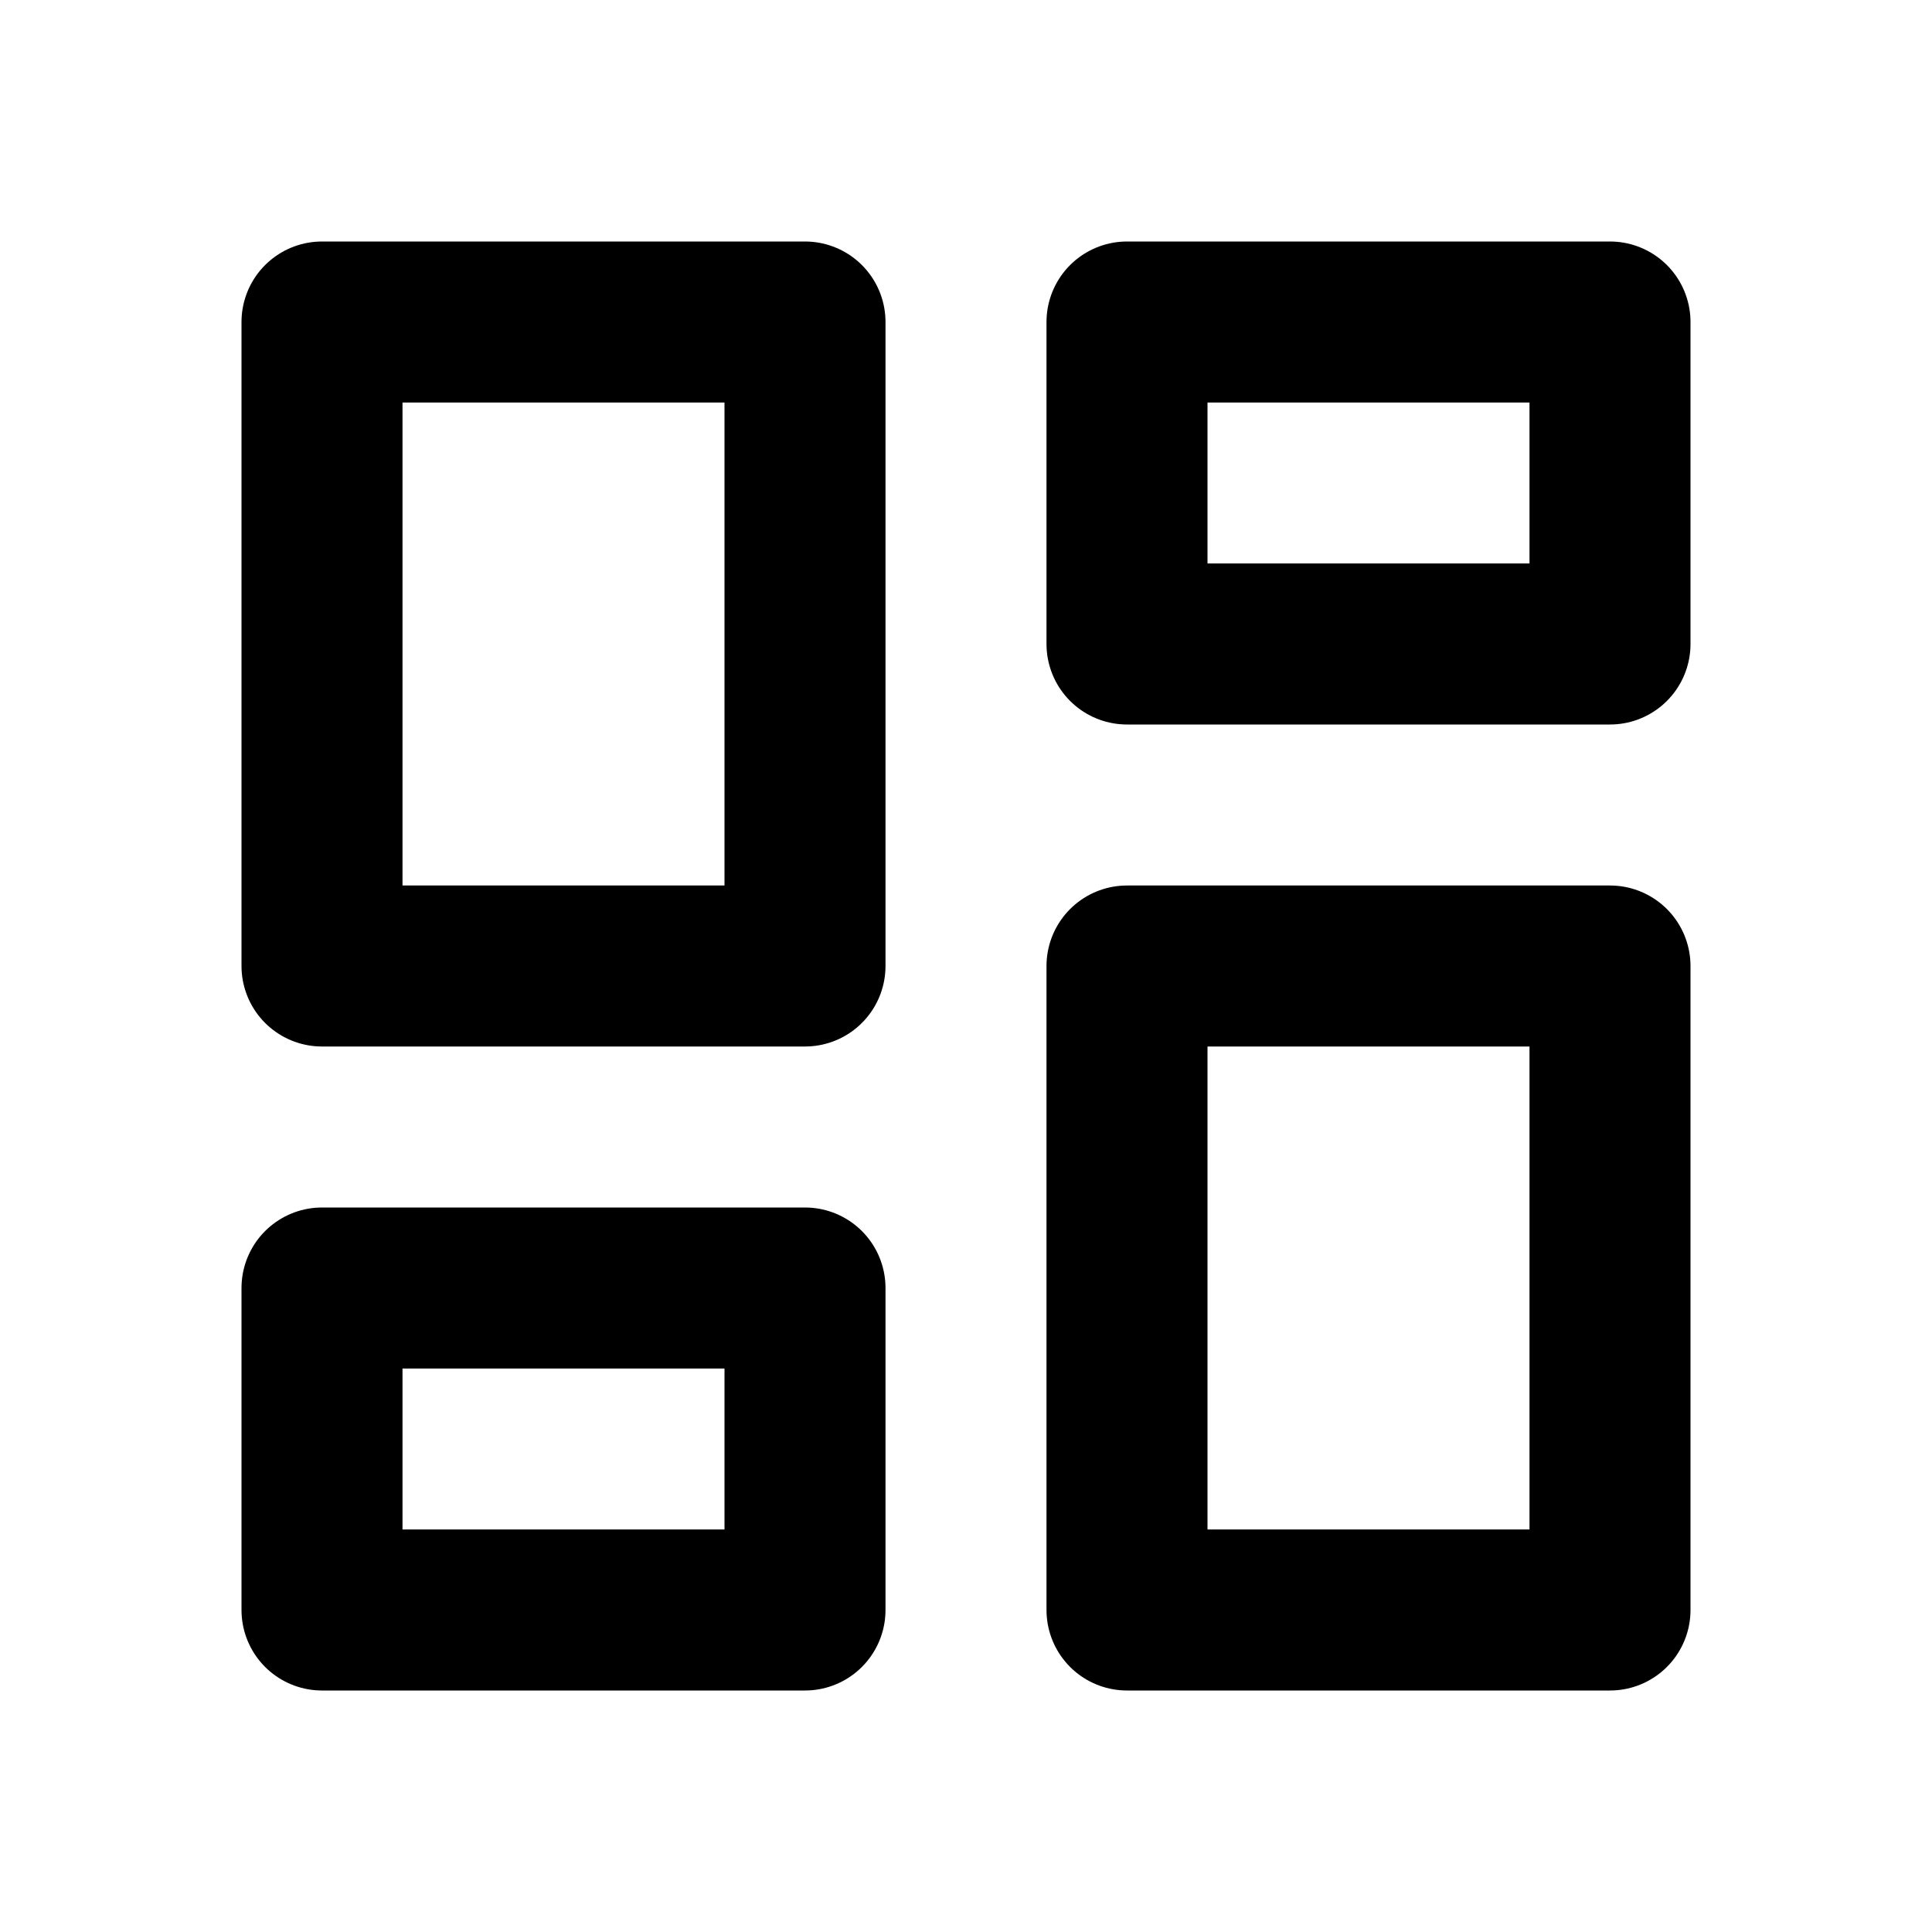
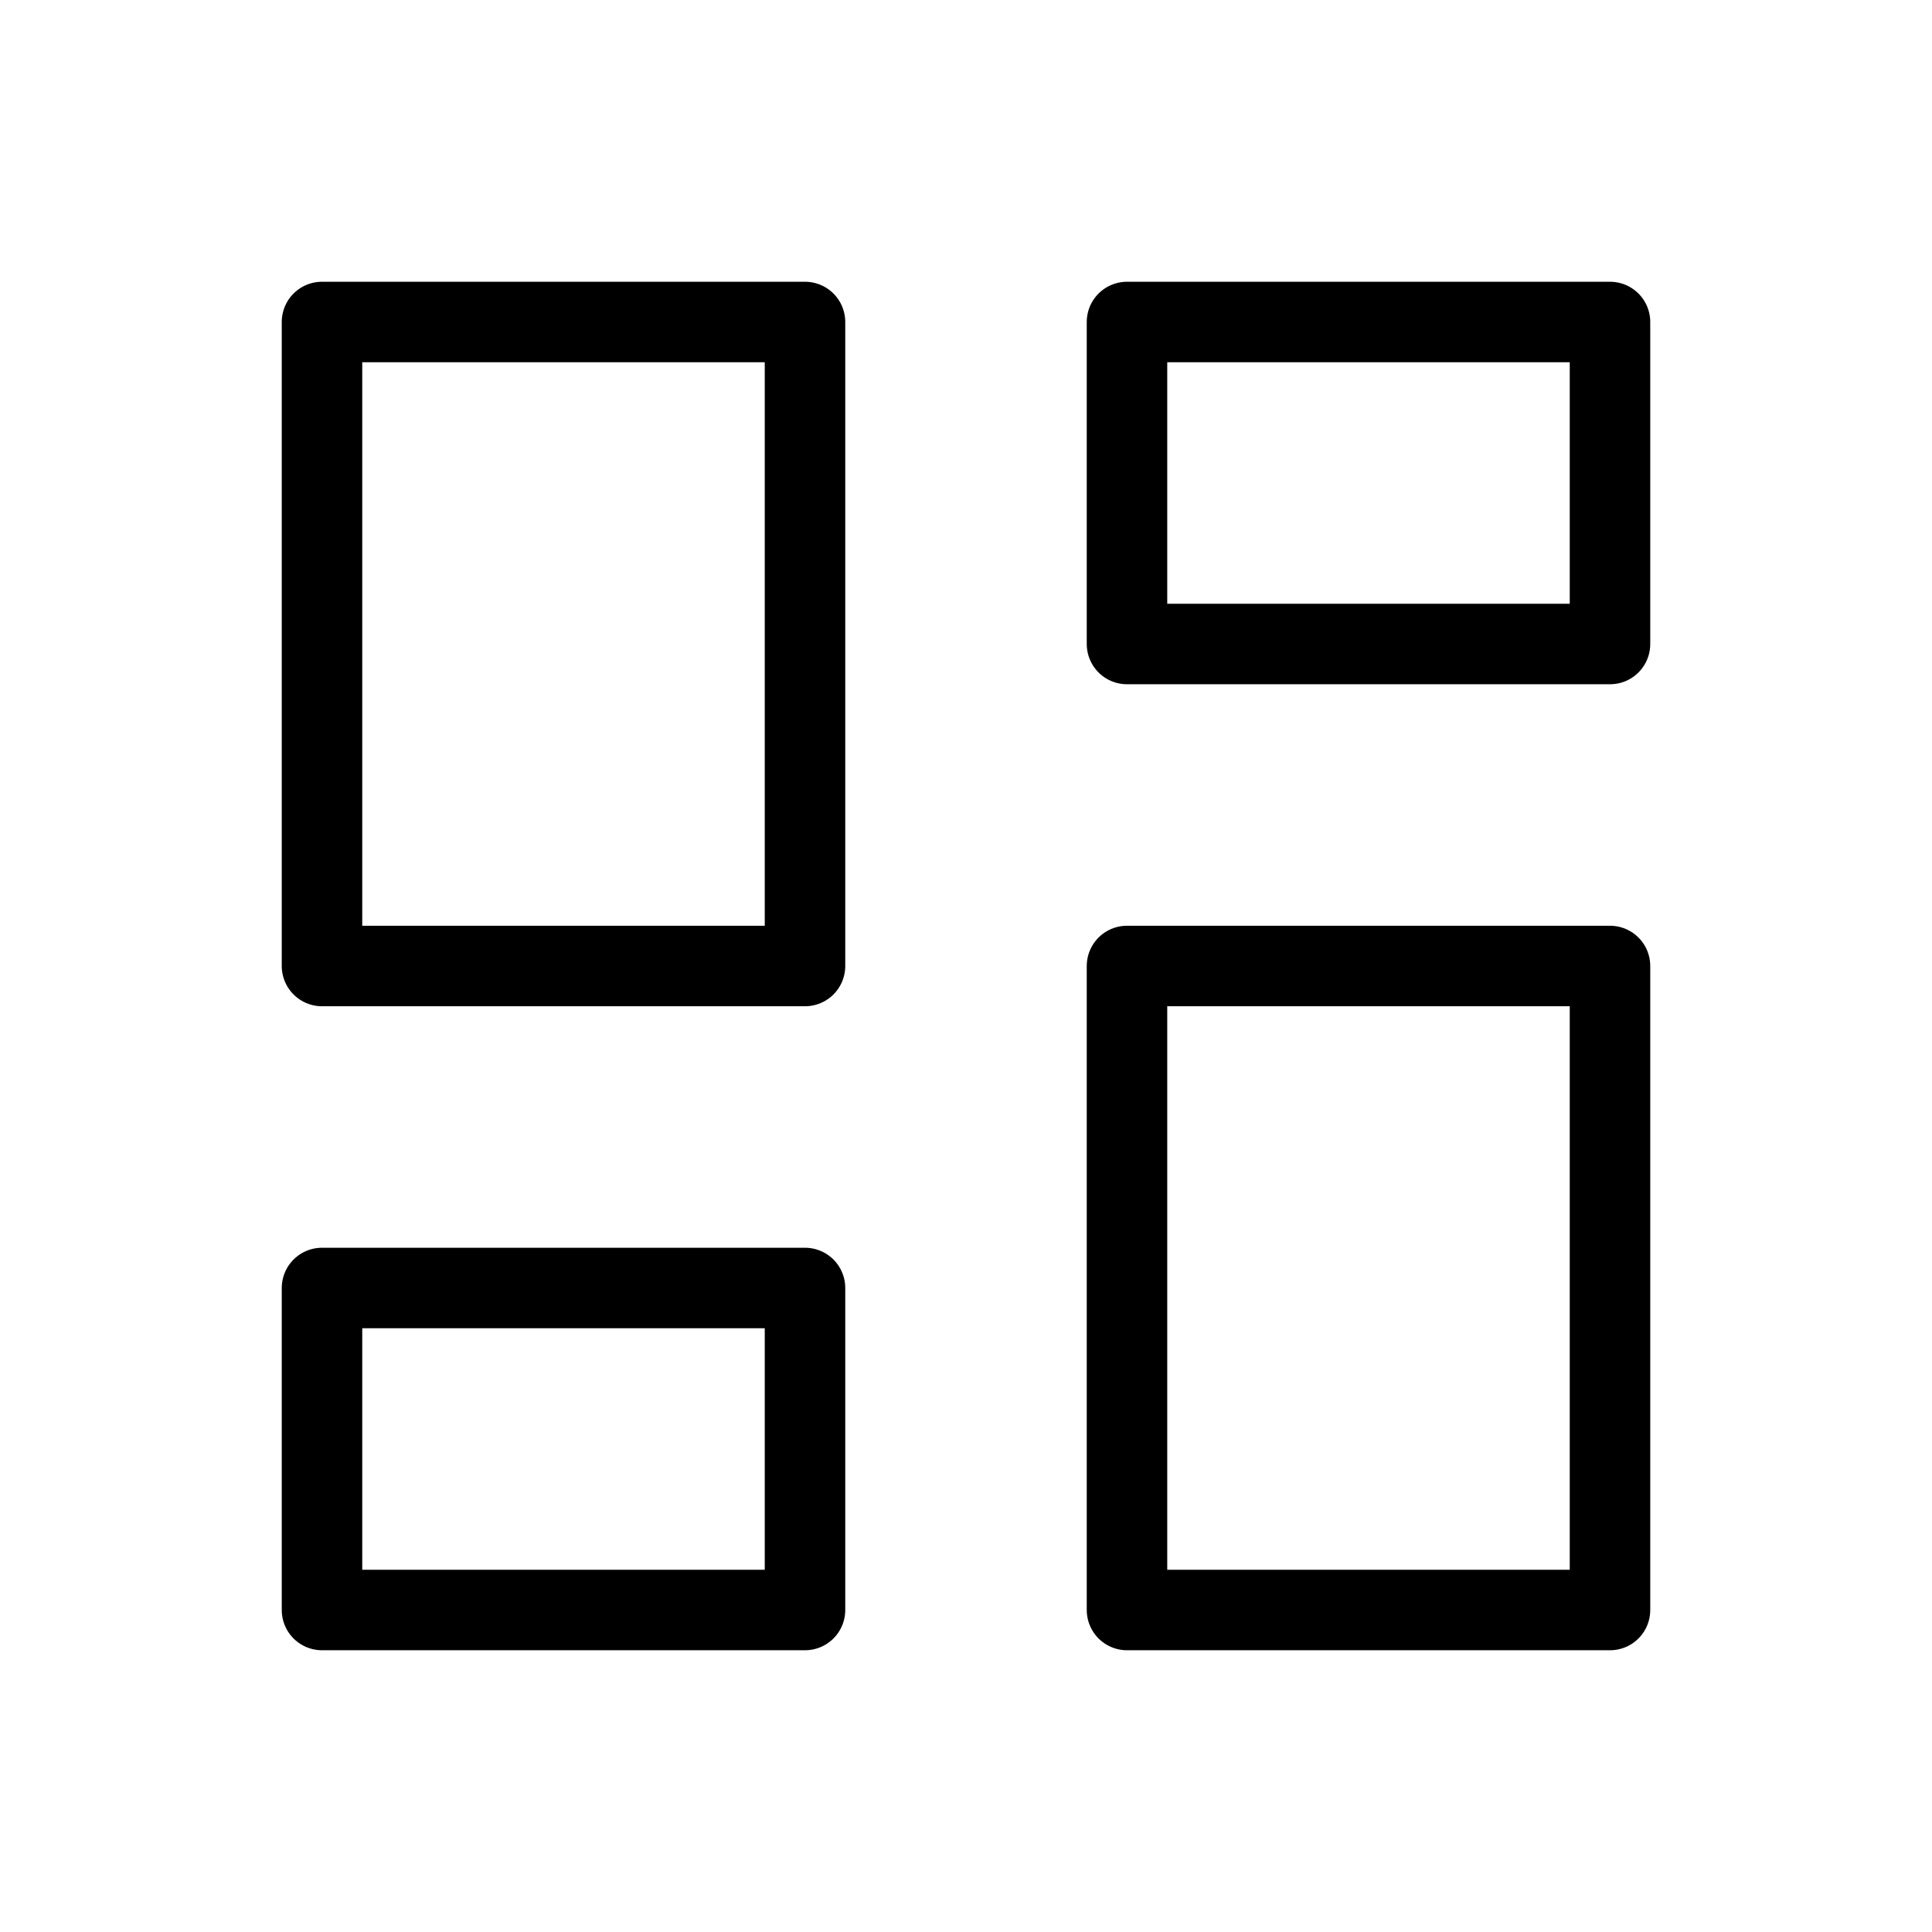
- <svg xmlns="http://www.w3.org/2000/svg" class="icon icon-tabler icon-tabler-layout-dashboard" width="24" height="24" viewBox="0 0 24 24" stroke-width="2" stroke="currentColor" fill="none" stroke-linecap="round" stroke-linejoin="round">
+ <svg xmlns="http://www.w3.org/2000/svg" class="icon icon-tabler icon-tabler-layout-dashboard" width="24" height="24" viewBox="0 0 24 24" strokeWidth="2" stroke="currentColor" fill="none" stroke-linecap="round" stroke-linejoin="round">
  <path stroke="none" d="M0 0h24v24H0z" fill="none" />
  <path d="M4 4h6v8h-6z" />
  <path d="M4 16h6v4h-6z" />
  <path d="M14 12h6v8h-6z" />
  <path d="M14 4h6v4h-6z" />
</svg>
